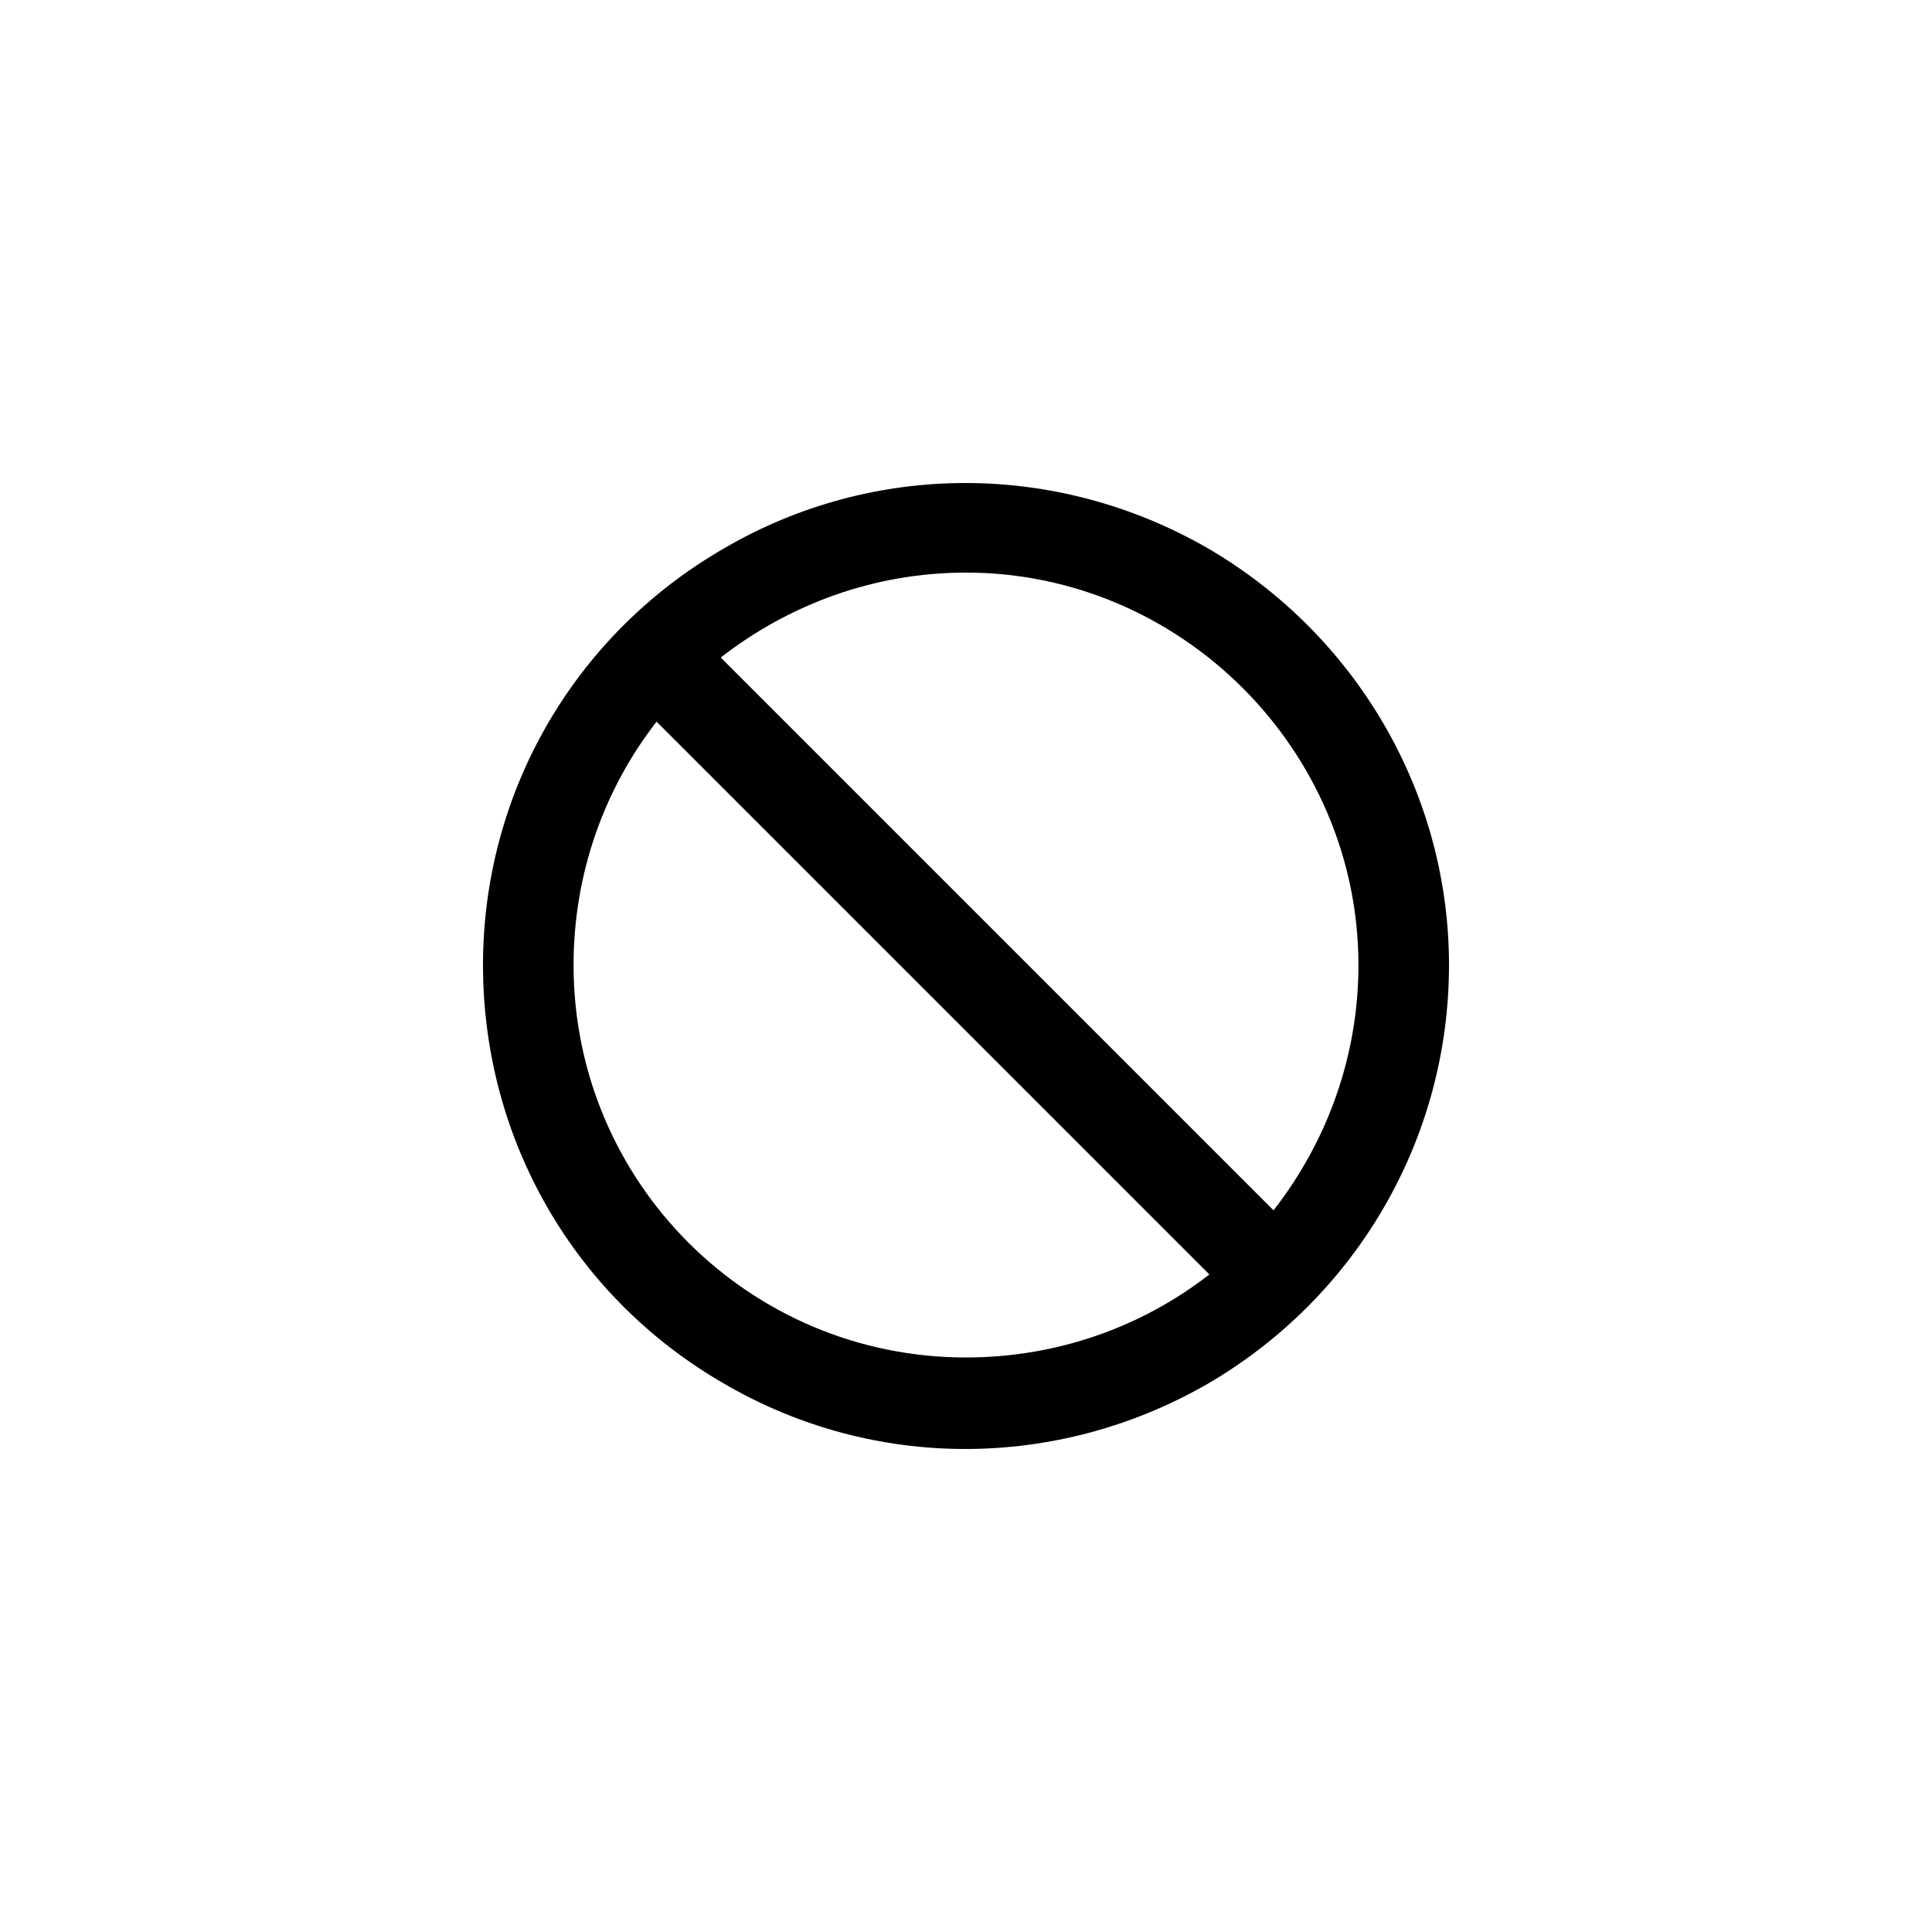
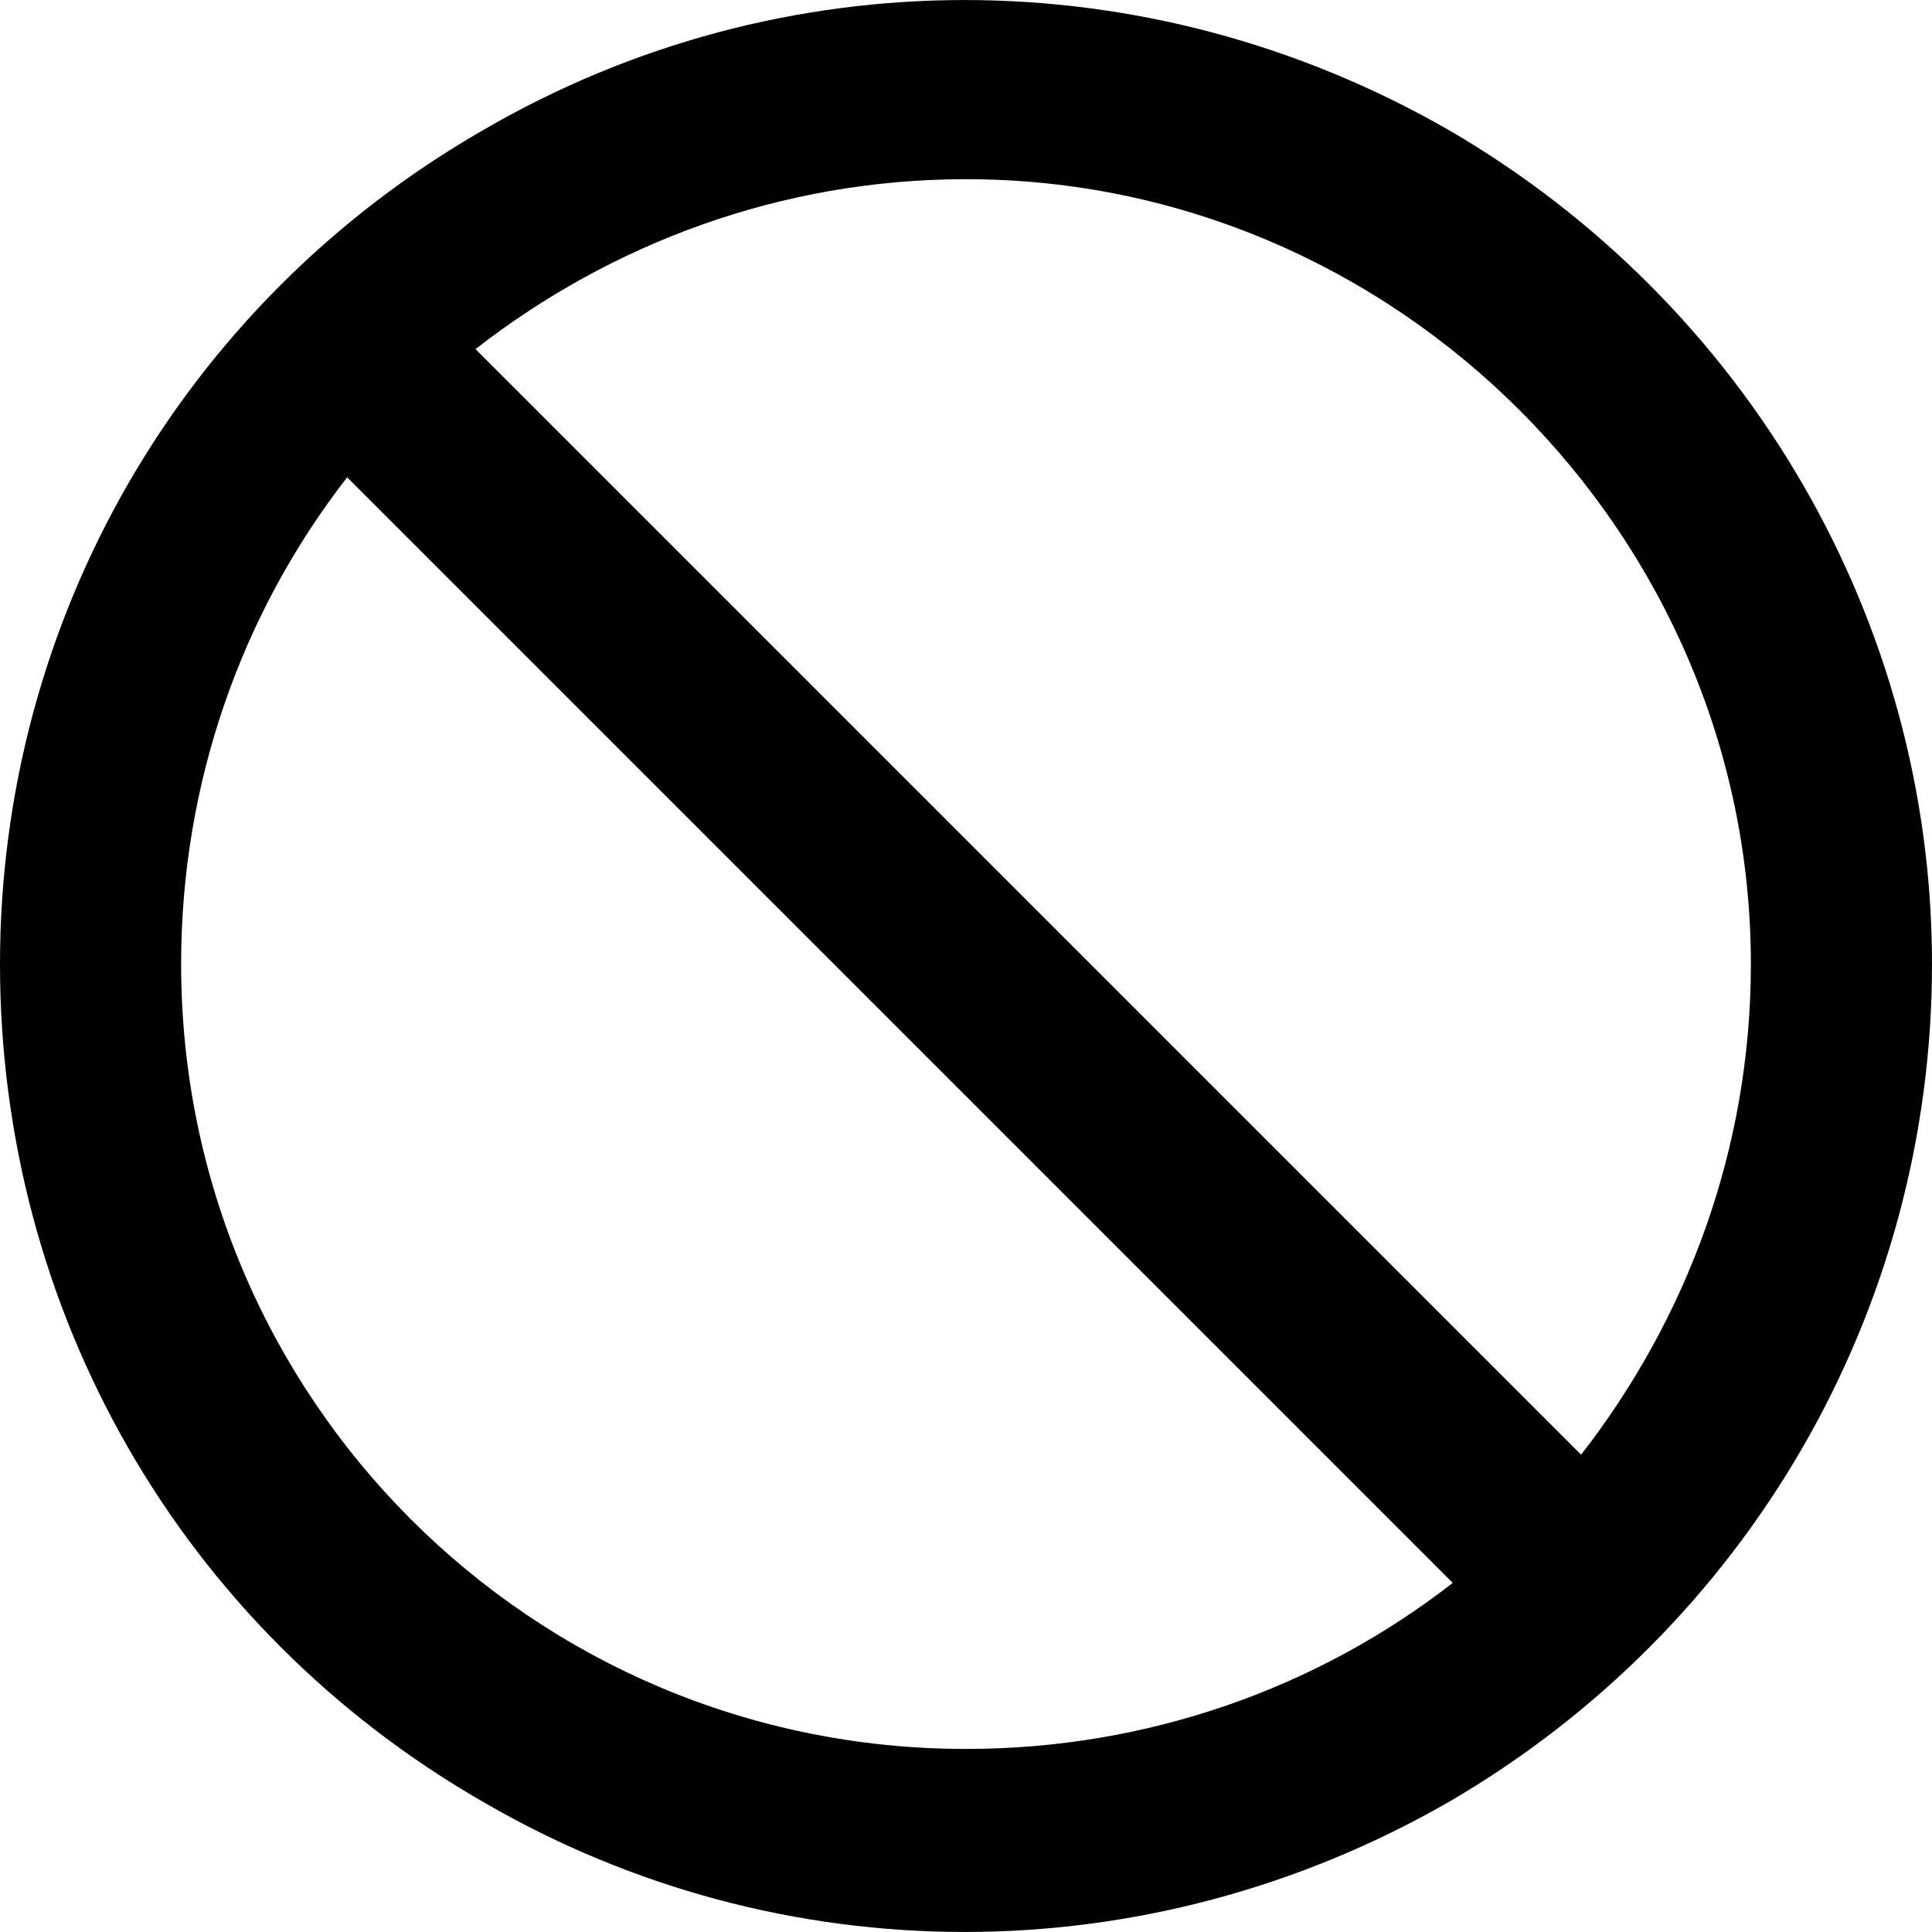
- <svg xmlns="http://www.w3.org/2000/svg" width="32" height="32" viewBox="0 0 32 32" fill="currentColor">
-   <path d="M20.031 21.109L10.875 11.953C10 13.078 9.5 14.484 9.5 15.984C9.5 19.578 12.406 22.484 16 22.484C17.5 22.484 18.906 21.984 20.031 21.109ZM21.094 20.047C21.969 18.922 22.5 17.516 22.5 15.984C22.5 12.422 19.562 9.484 16 9.484C14.469 9.484 13.062 10.016 11.938 10.891L21.094 20.047ZM8 15.984C8 13.141 9.5 10.516 12 9.078C14.469 7.641 17.5 7.641 20 9.078C22.469 10.516 24 13.141 24 15.984C24 18.859 22.469 21.484 20 22.922C17.5 24.359 14.469 24.359 12 22.922C9.5 21.484 8 18.859 8 15.984Z" fill="currentColor" />
+ <svg xmlns="http://www.w3.org/2000/svg" viewBox="0 0 16 16" fill="currentColor">
+   <path d="M12.031 13.109L2.875 3.953C2 5.078 1.5 6.484 1.5 7.984C1.5 11.578 4.406 14.484 8 14.484C9.5 14.484 10.906 13.984 12.031 13.109ZM13.094 12.047C13.969 10.922 14.5 9.516 14.5 7.984C14.5 4.422 11.562 1.484 8 1.484C6.469 1.484 5.062 2.016 3.938 2.891L13.094 12.047ZM0 7.984C0 5.141 1.5 2.516 4 1.078C6.469 -0.359 9.5 -0.359 12 1.078C14.469 2.516 16 5.141 16 7.984C16 10.859 14.469 13.484 12 14.922C9.5 16.359 6.469 16.359 4 14.922C1.5 13.484 0 10.859 0 7.984Z" fill="currentColor" />
</svg>
